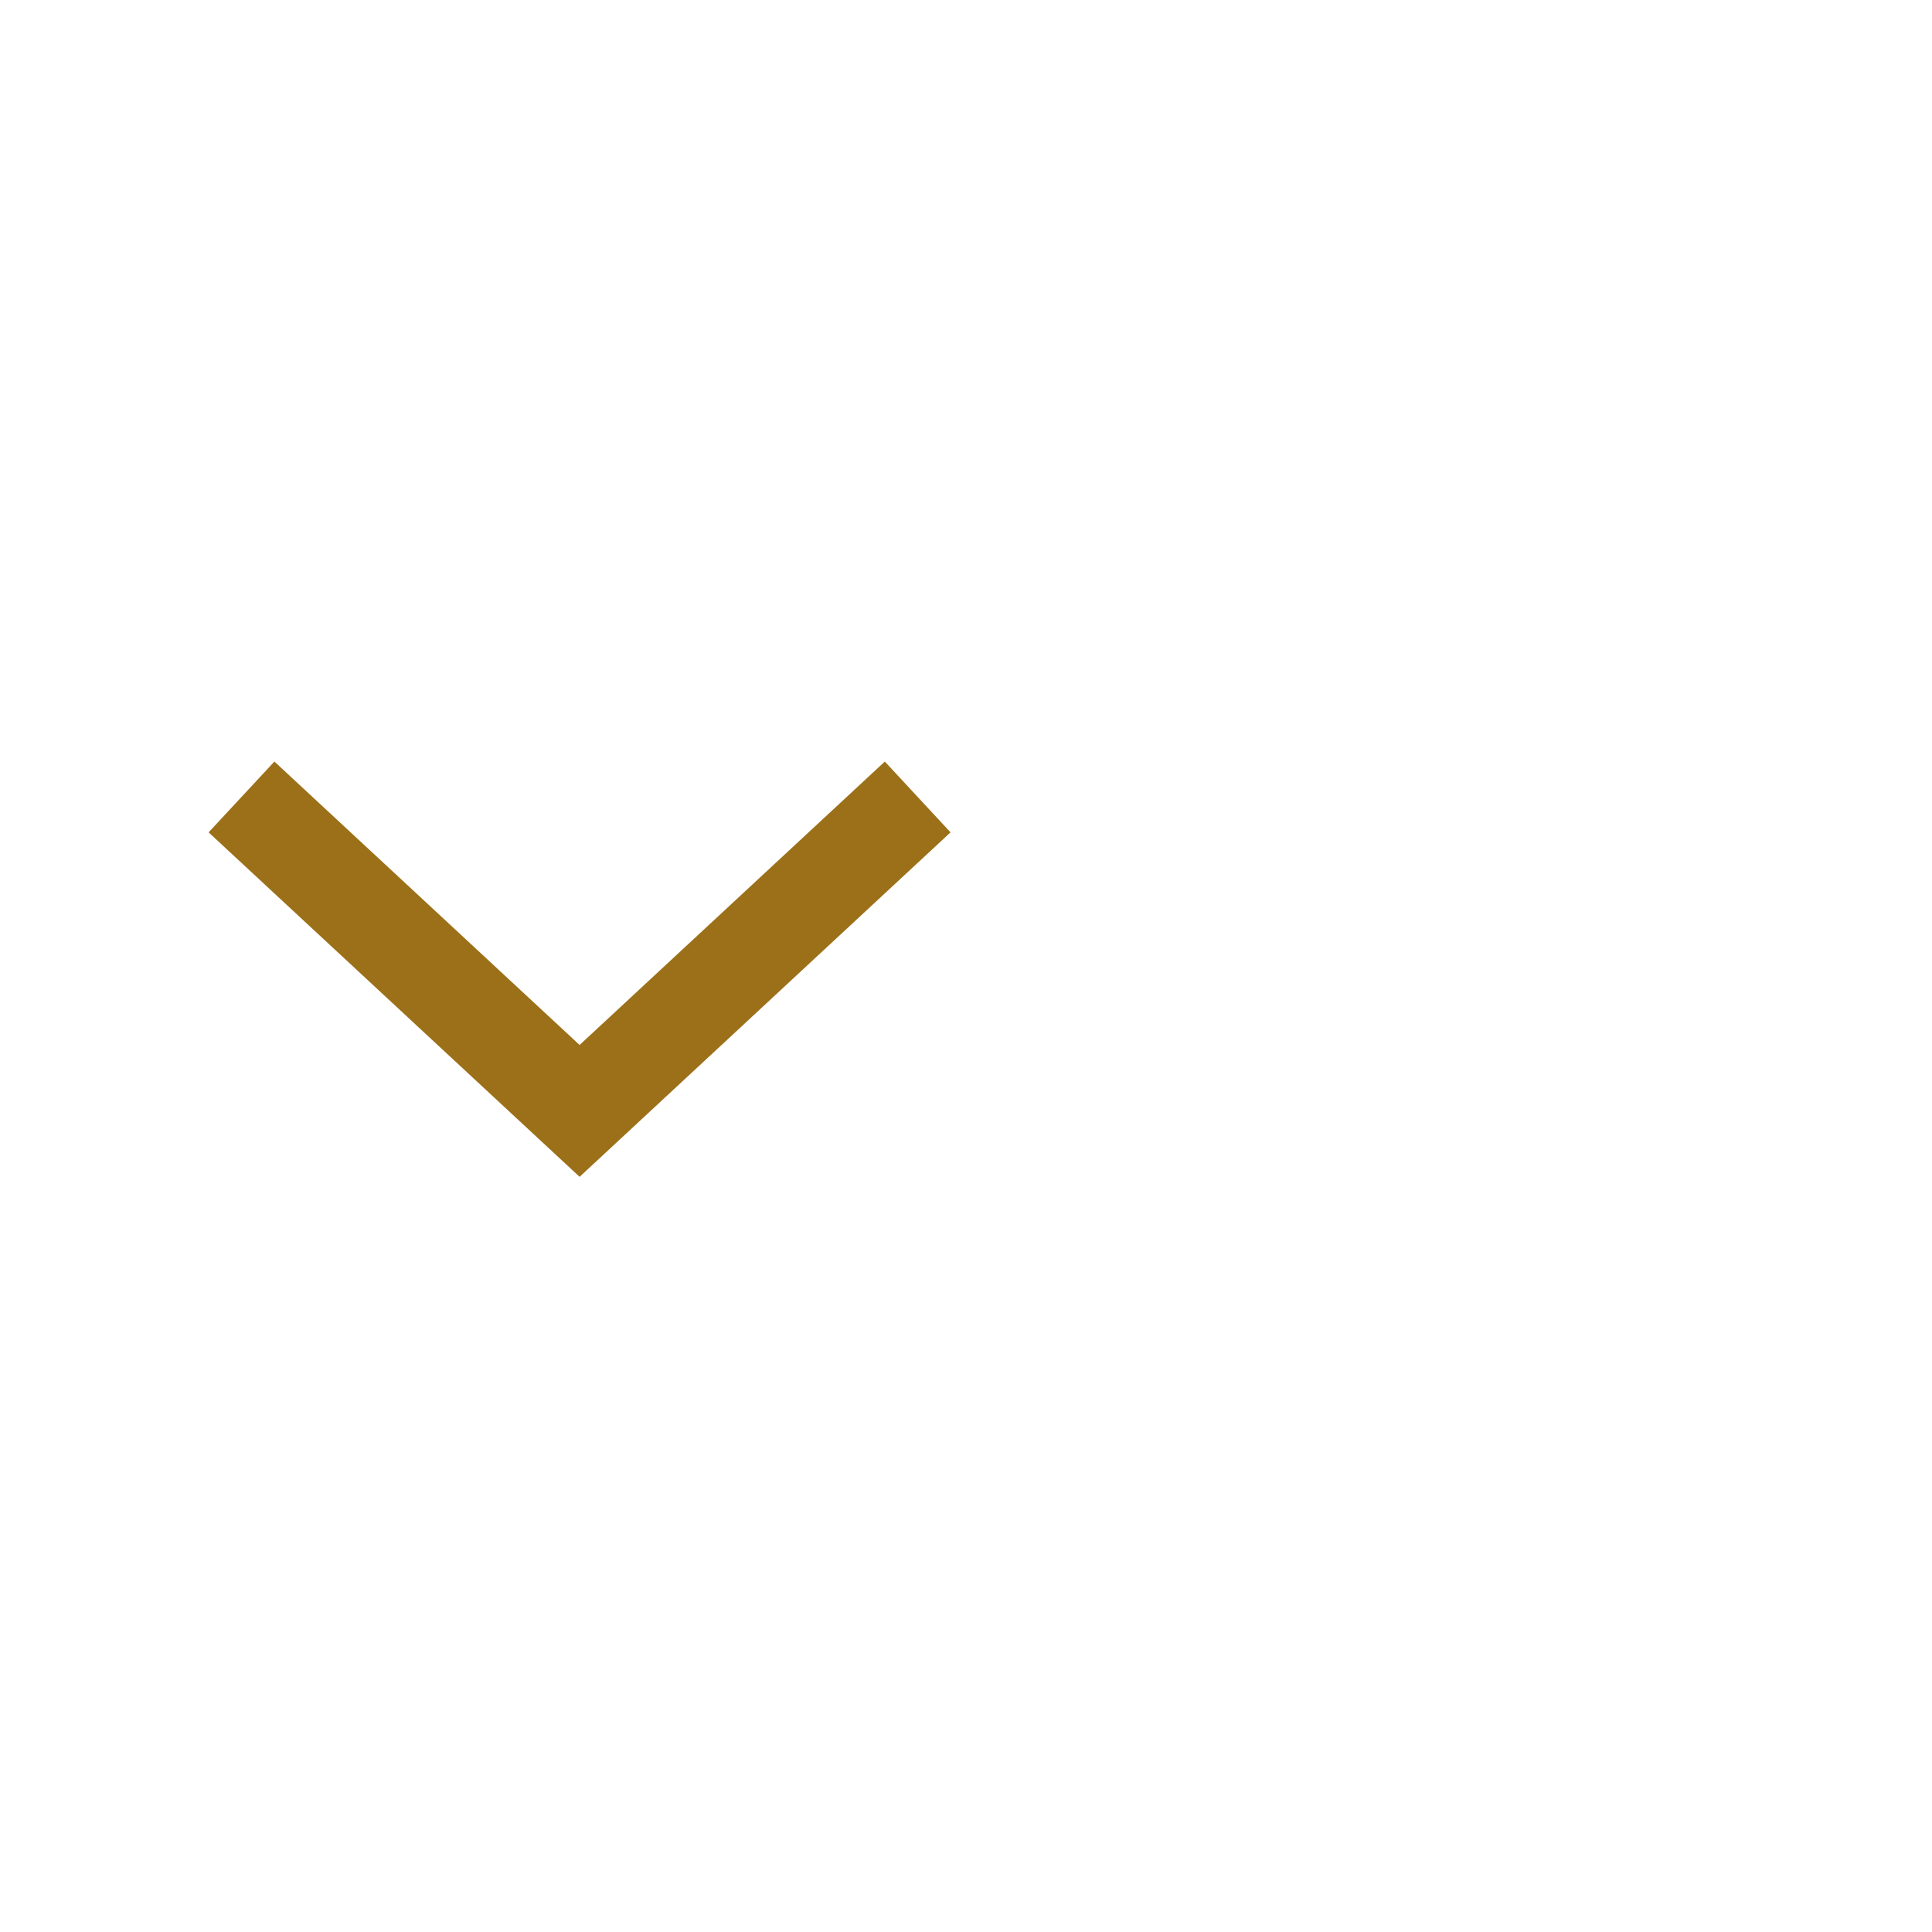
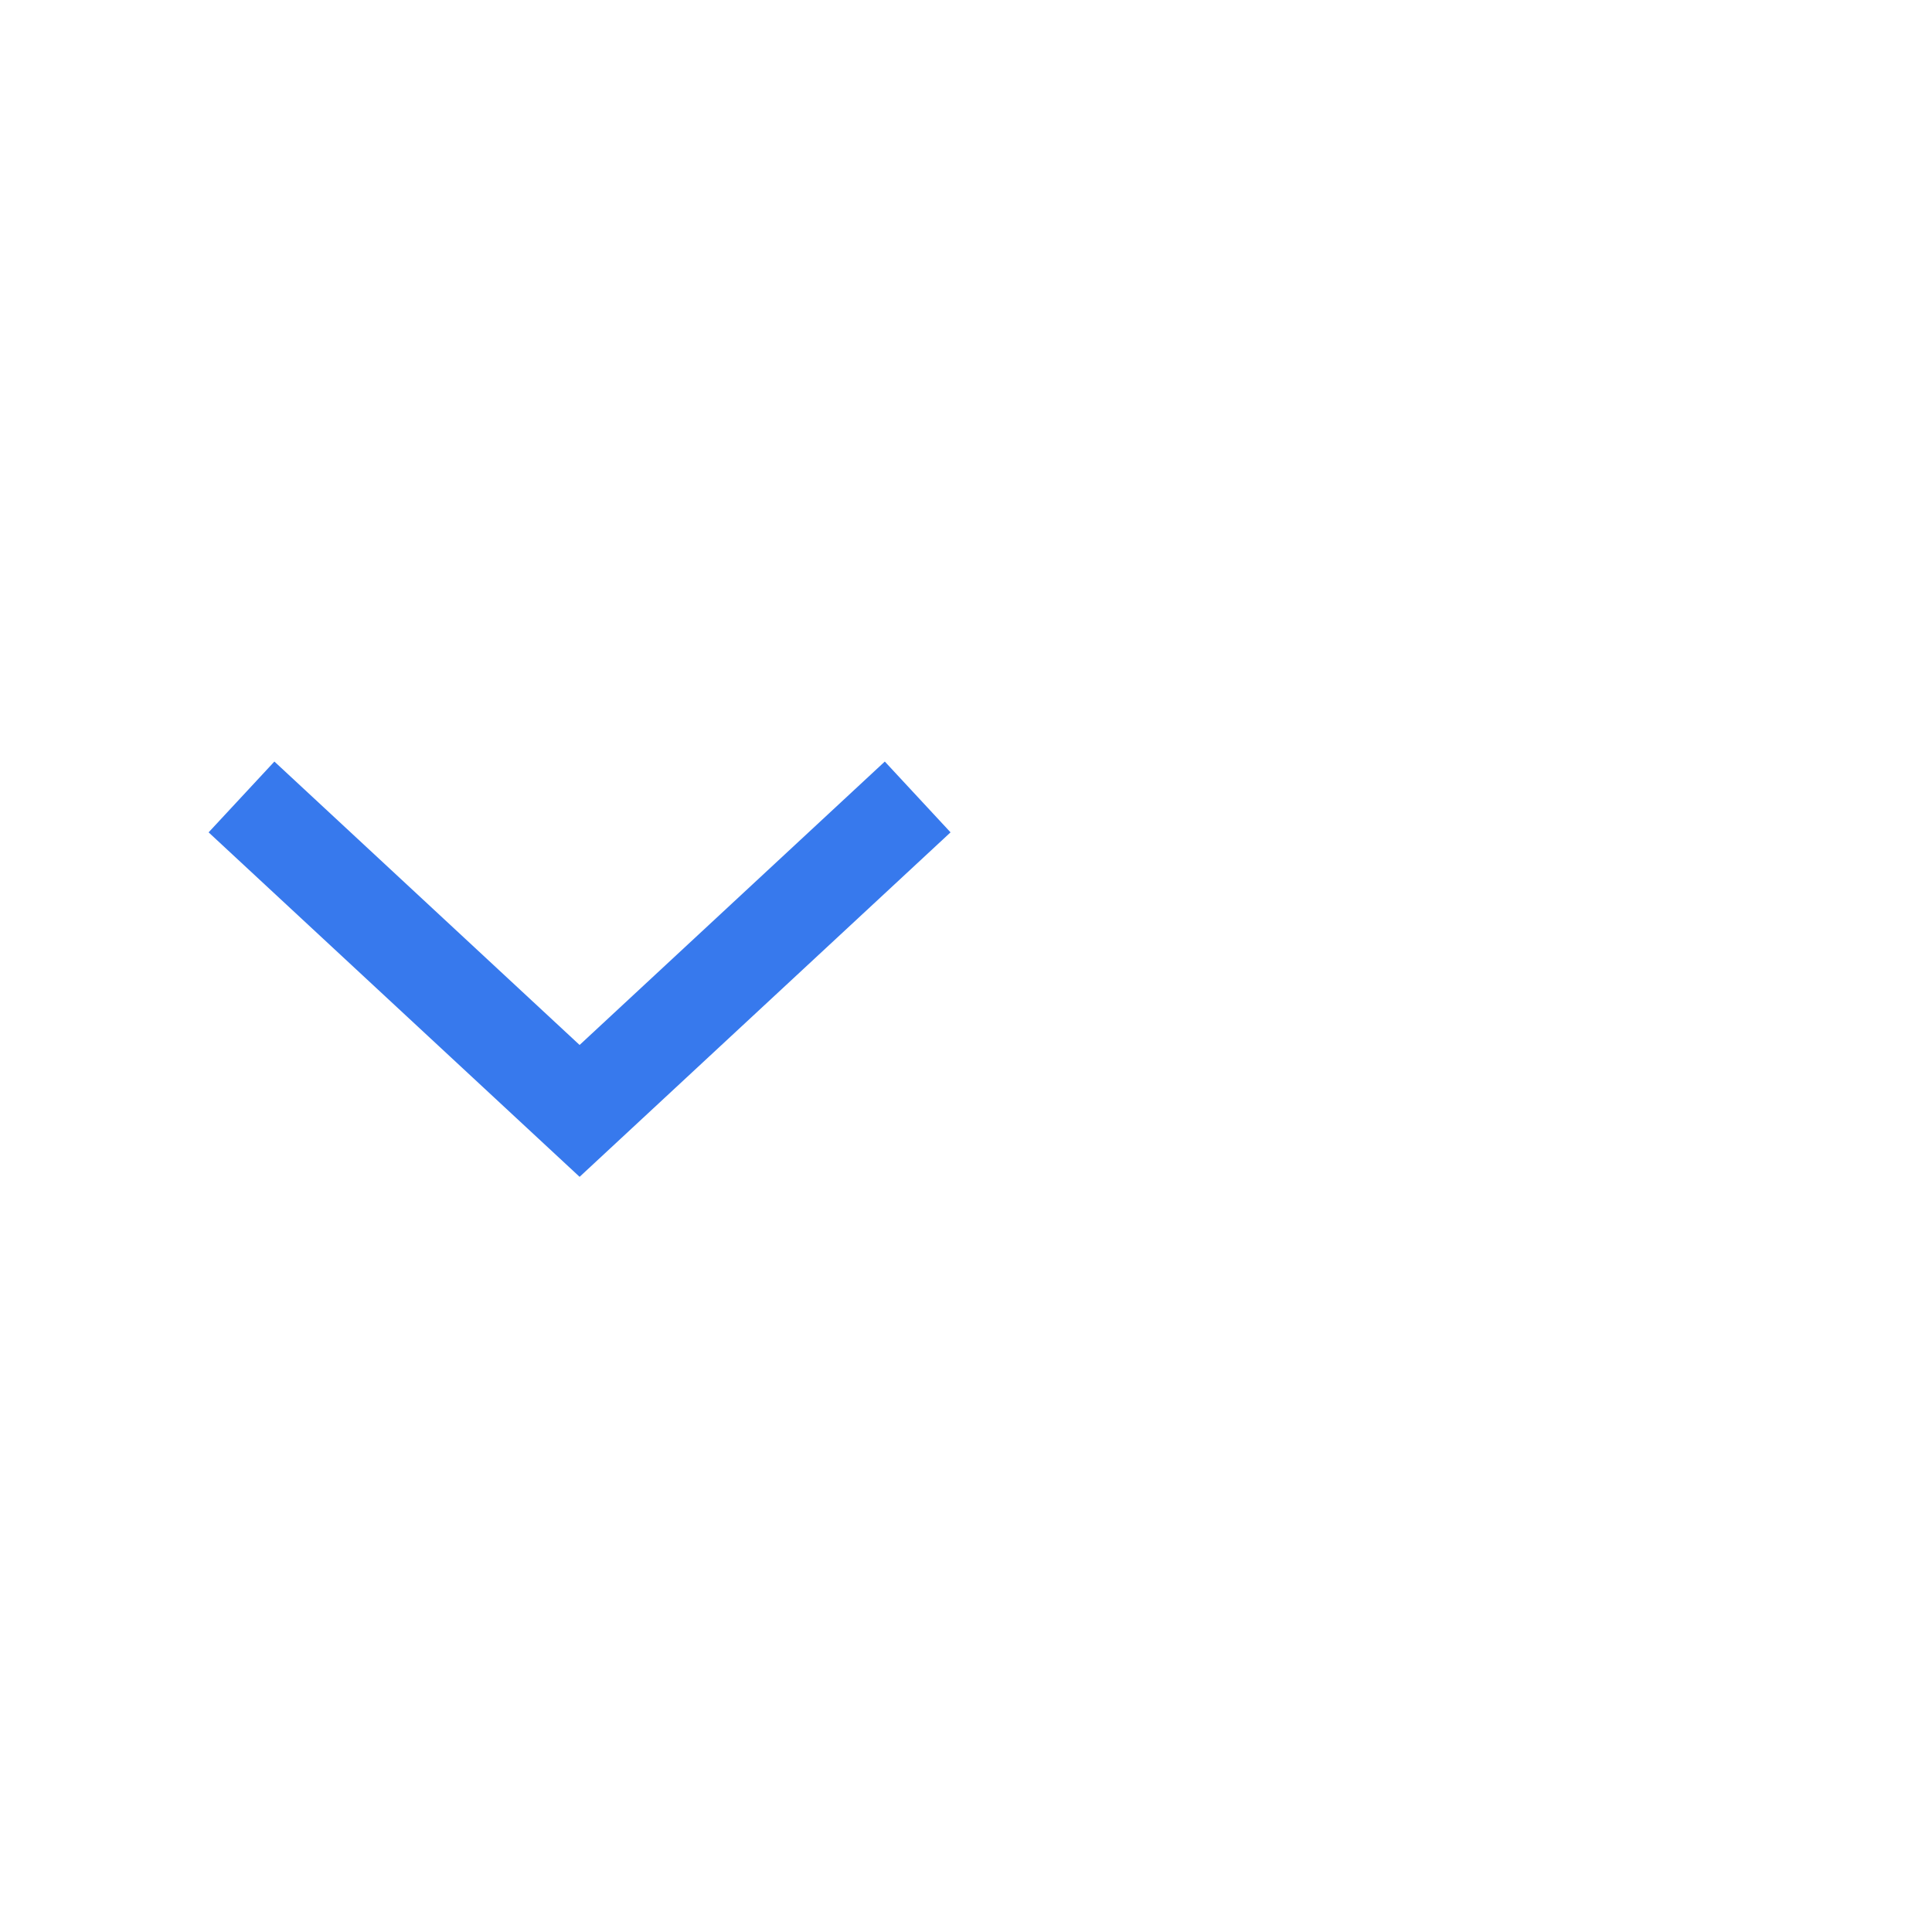
<svg xmlns="http://www.w3.org/2000/svg" width="40px" height="40px" viewBox="0 0 40 40" version="1.1">
  <g id="ComboBox" stroke="none" stroke-width="1" fill="none" fill-rule="evenodd">
    <g id="ic-arrow-drop-down" transform="translate(0, 8)">
-       <g id="Group_8822" transform="translate(4.319, 7.767)" fill="#9c7019">
+       <g id="Group_8822" transform="translate(4.319, 7.767)" fill="#3779ed">
        <polygon id="Path_18879" points="7.681 8.598 0 1.466 1.362 0 7.681 5.868 14 -8.8817842e-16 15.361 1.466" />
      </g>
      <polygon id="Rectangle_4407" points="0 0 24 0 24 24 0 24" />
    </g>
  </g>
</svg>
